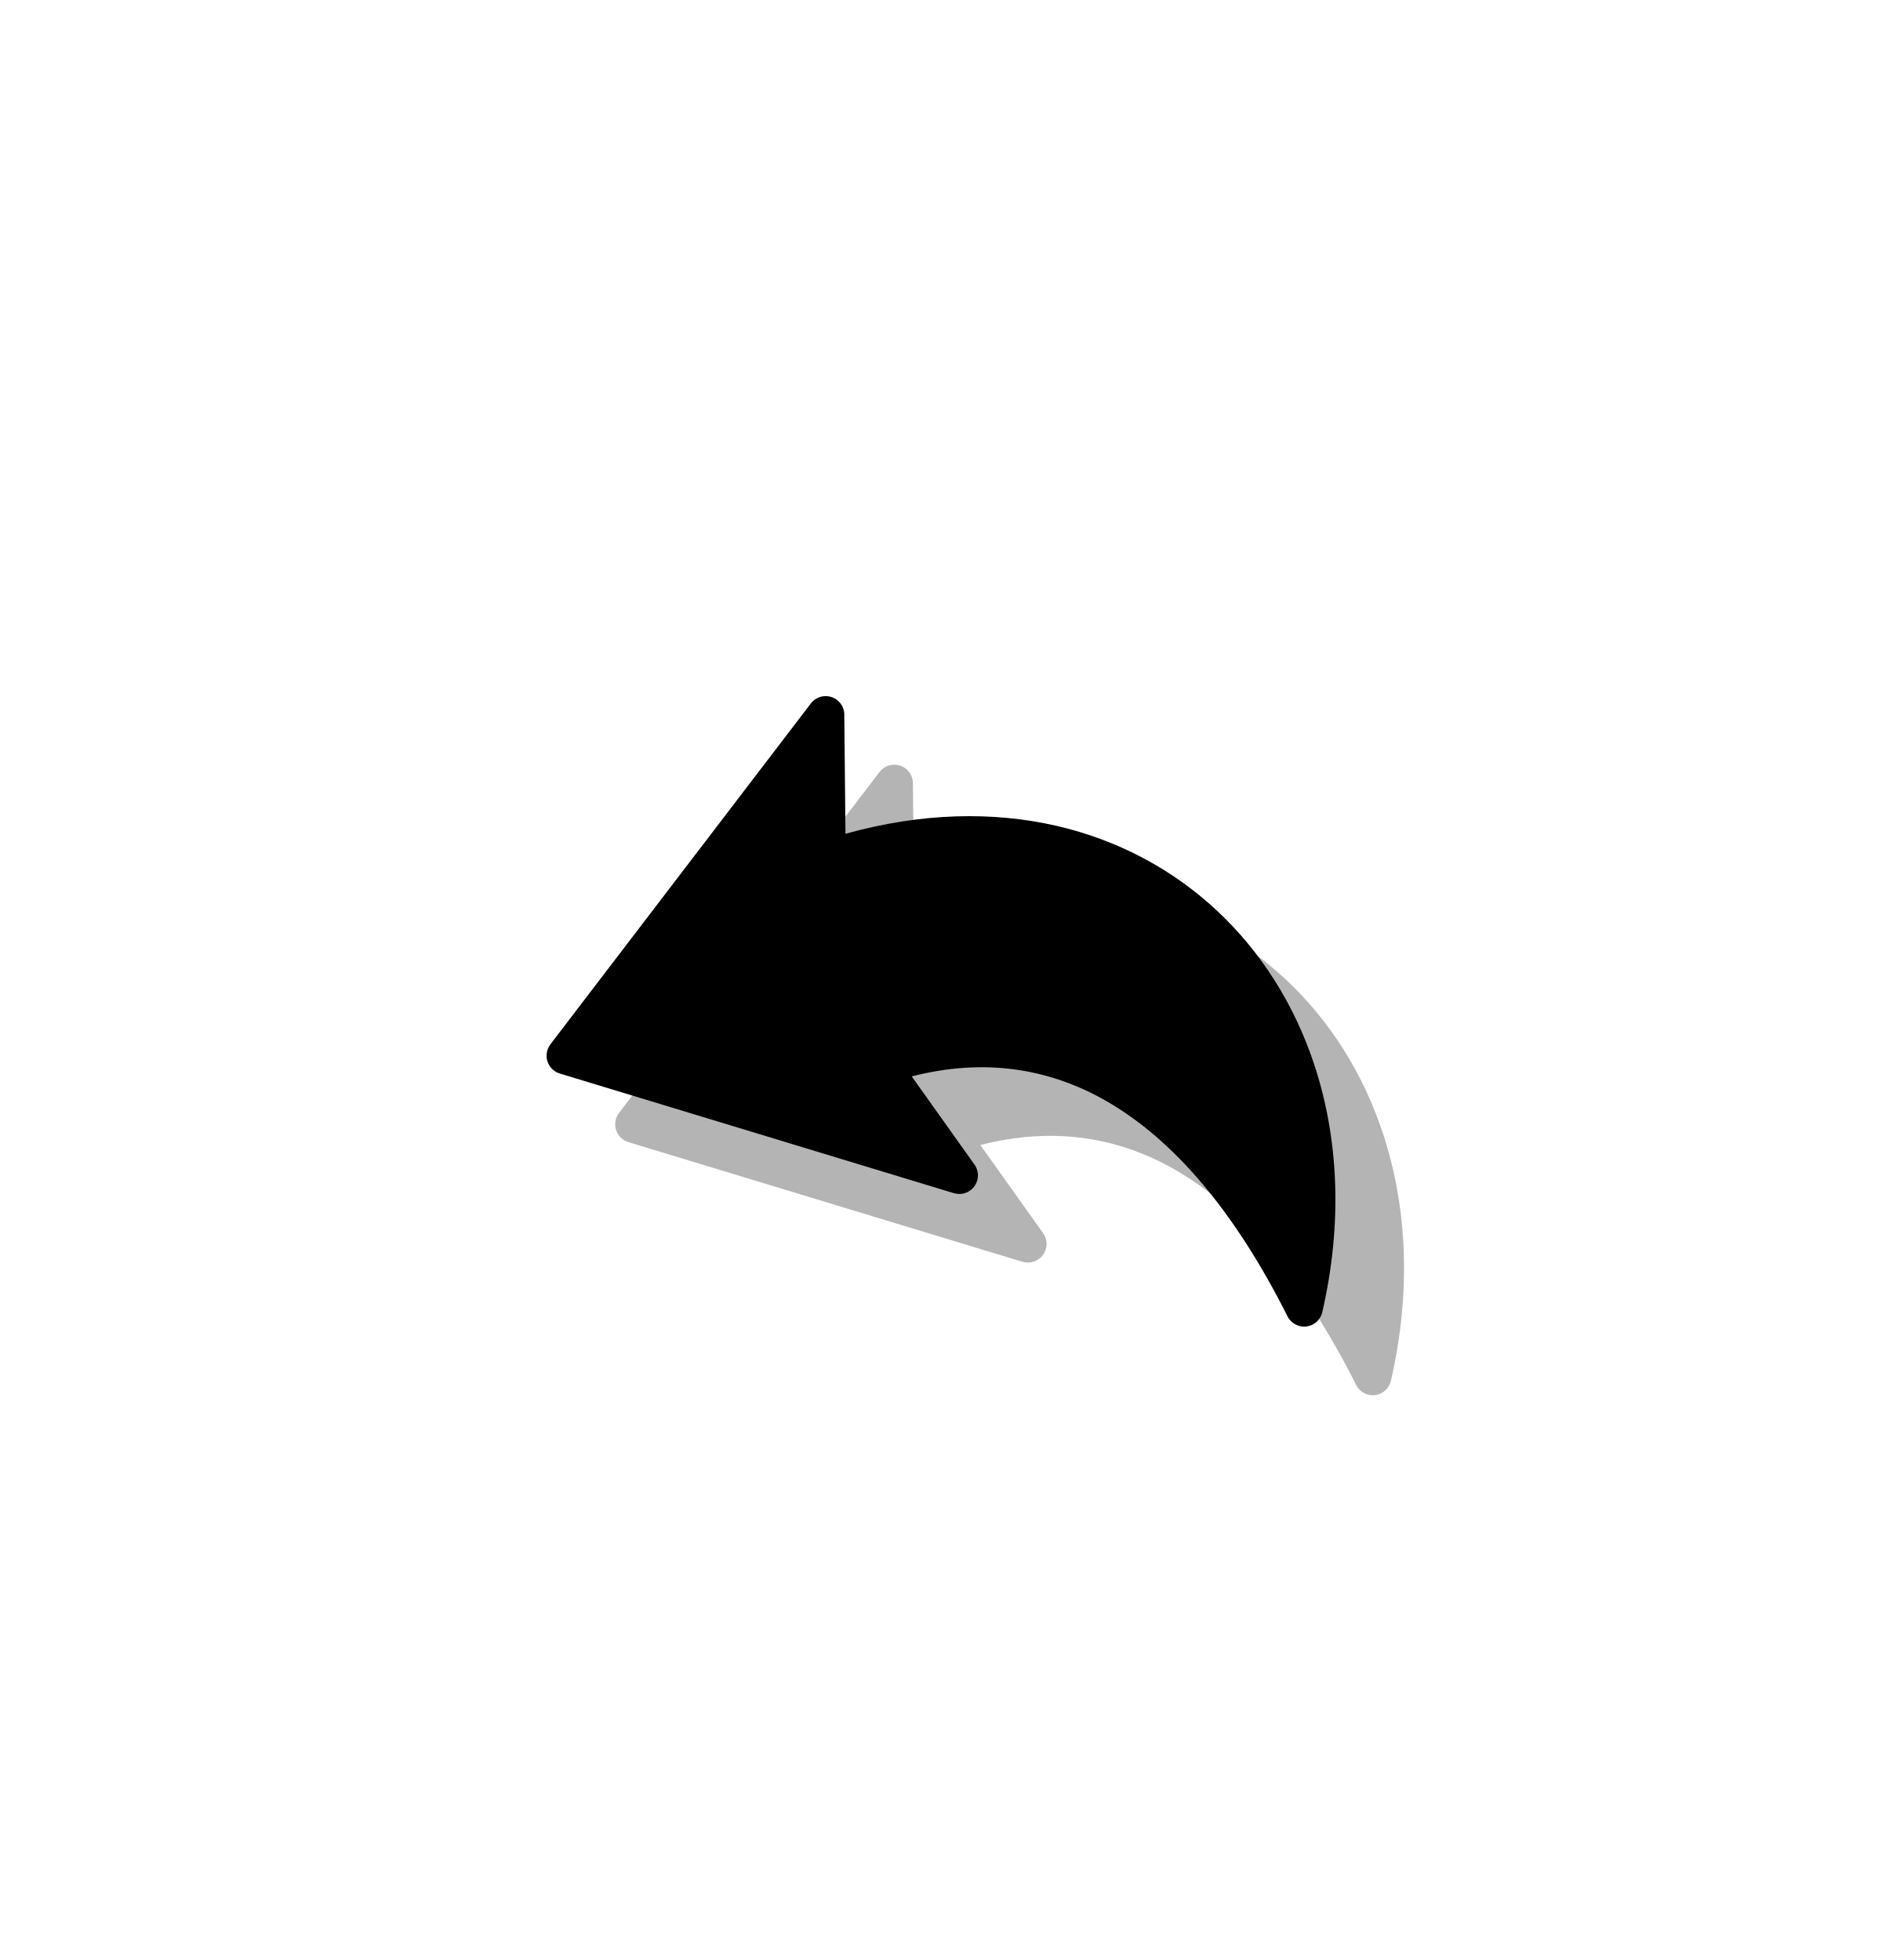
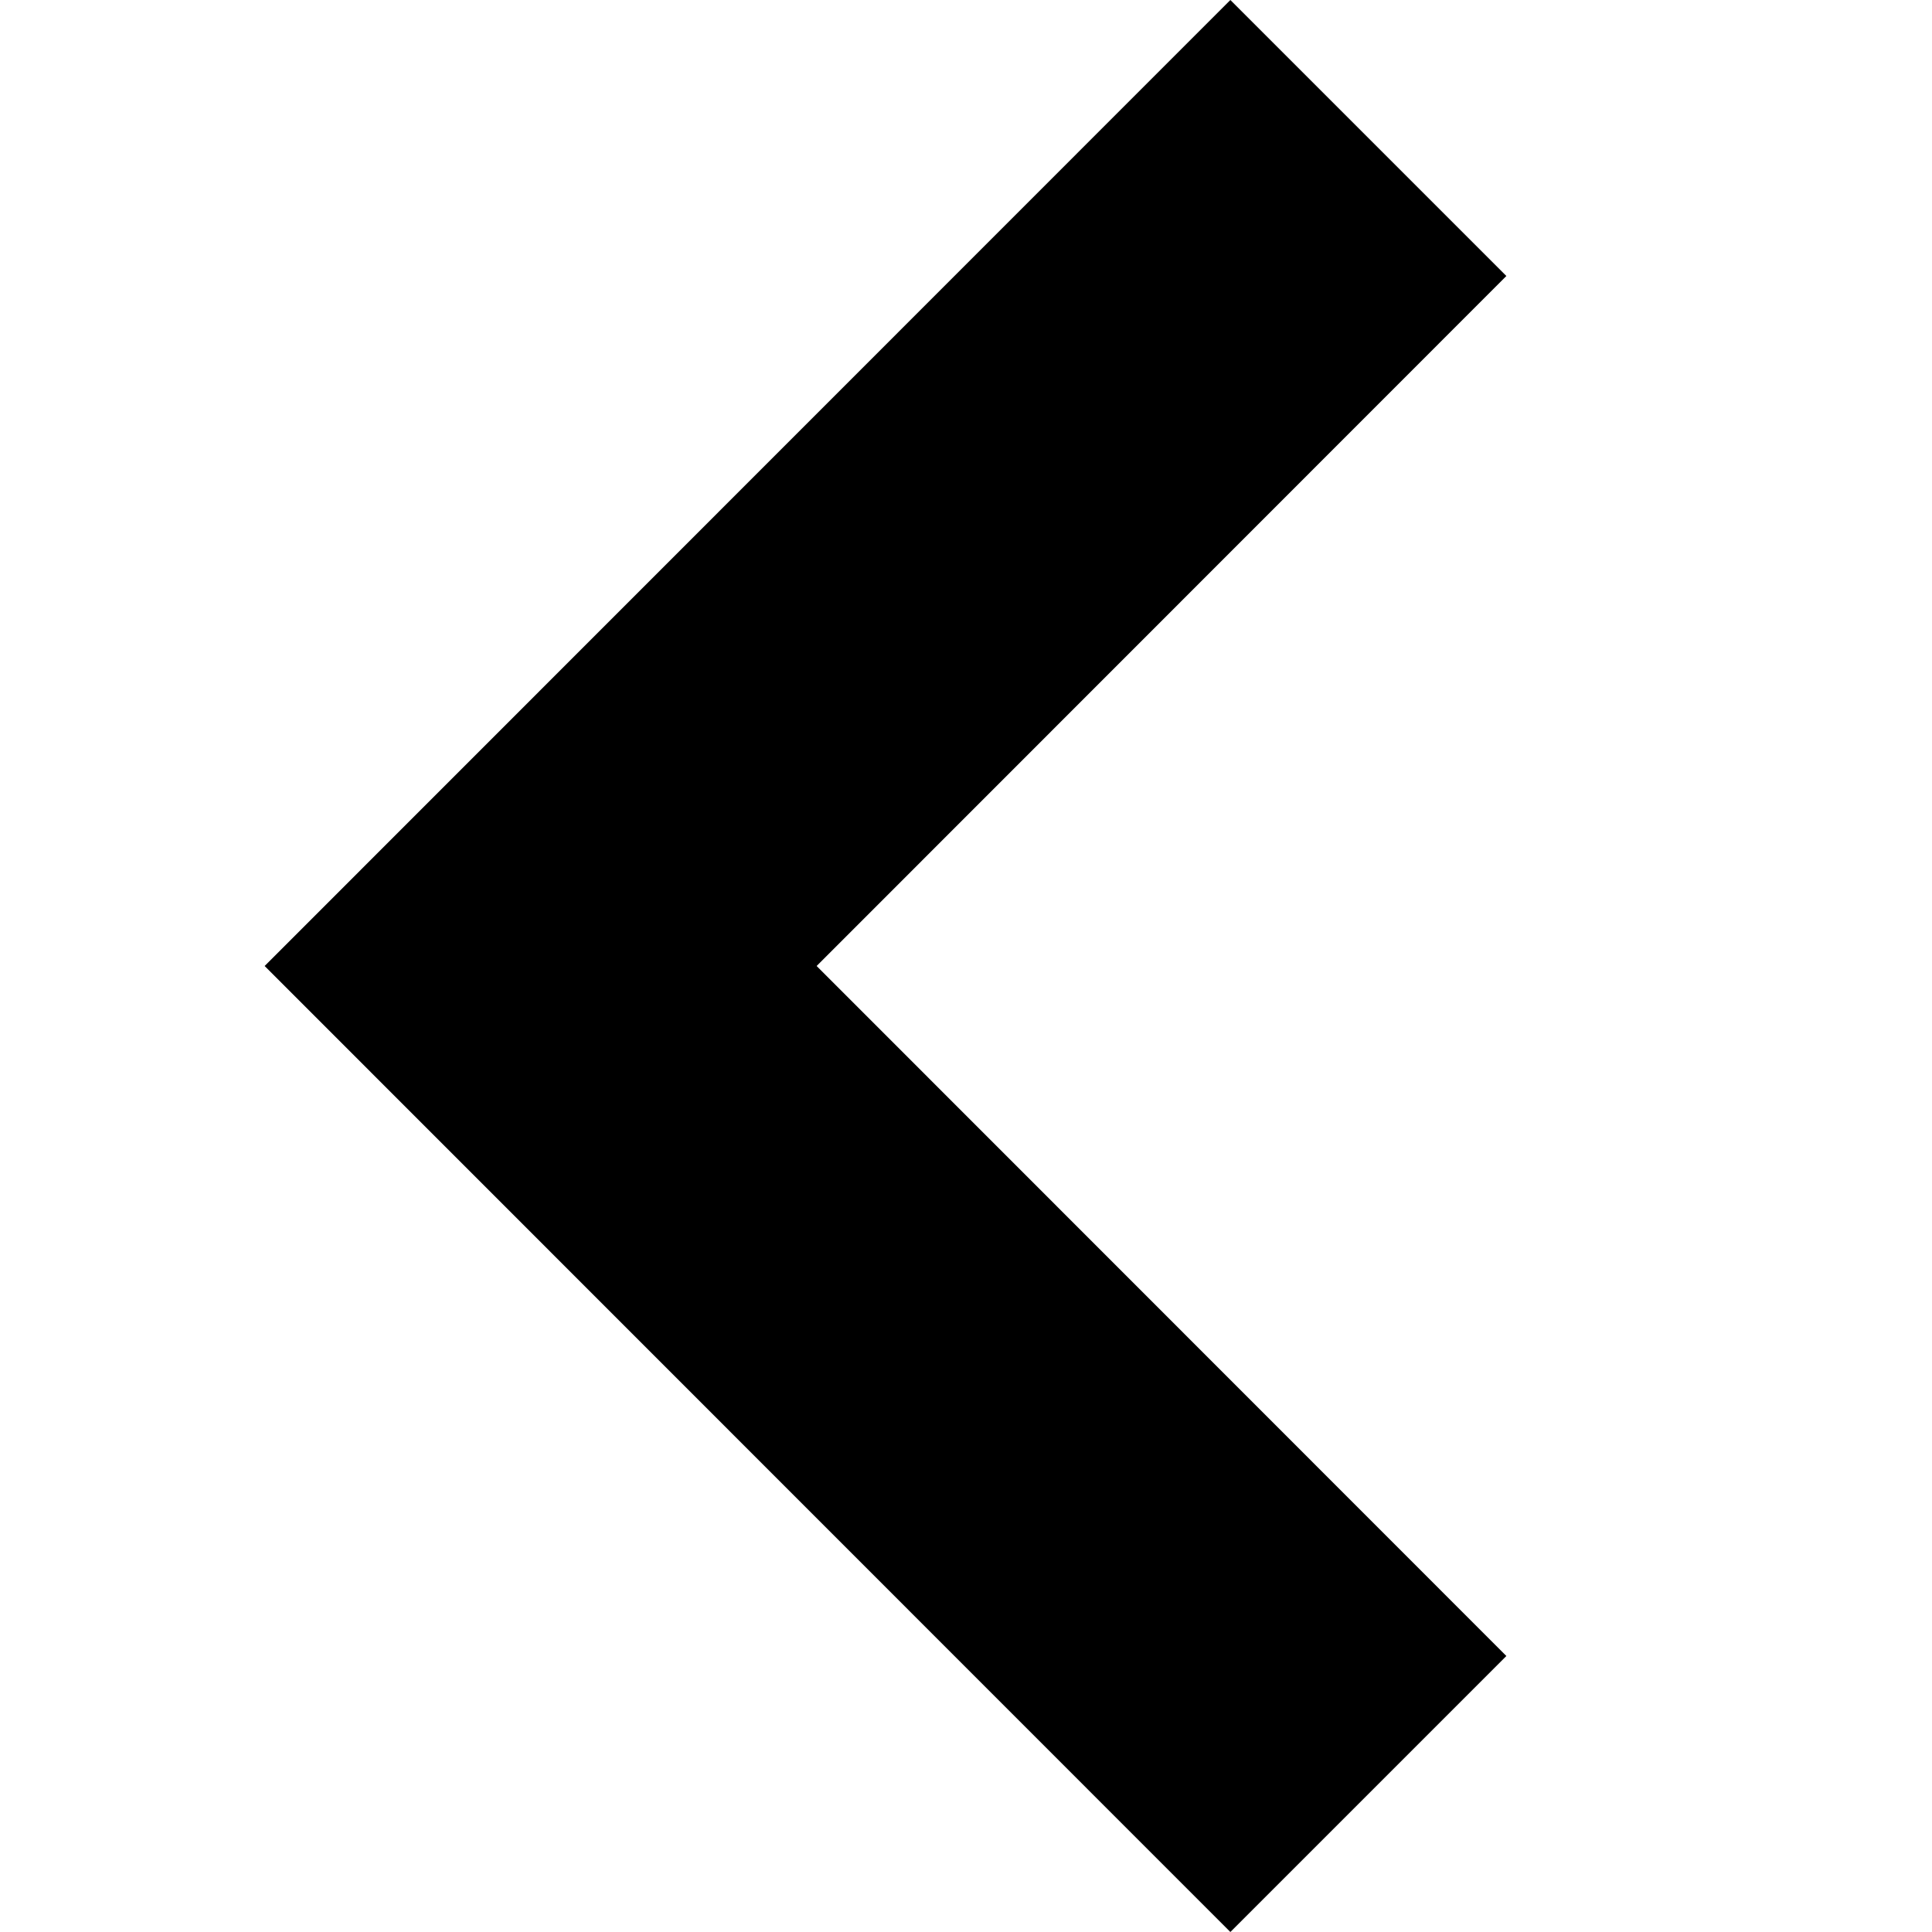
- <svg xmlns="http://www.w3.org/2000/svg" width="100%" height="100%" viewBox="0 0 24 25" version="1.1" xml:space="preserve" style="fill-rule:evenodd;clip-rule:evenodd;stroke-linejoin:round;stroke-miterlimit:2;">
-   <g transform="matrix(1,0,0,1,-2779,-1296)">
-     <g id="home-icon" transform="matrix(0.0166431,0,0,0.0166667,2733.83,1296.9)">
+ <svg xmlns="http://www.w3.org/2000/svg" width="100%" height="100%" viewBox="0 0 24 24" version="1.1" xml:space="preserve" style="fill-rule:evenodd;clip-rule:evenodd;stroke-linejoin:round;stroke-miterlimit:2;">
+   <g transform="matrix(1,0,0,1,-2352,-1345)">
+     <g id="home-icon" transform="matrix(0.0166431,0,0,0.0166667,2306.83,1345)">
      <rect x="2714.03" y="0" width="1442.04" height="1440" style="fill:none;" />
-       <g transform="matrix(5.26535,3.32752,-3.33224,5.25789,3442.83,384.301)">
-         <path d="M17.84,36.691C24.348,29.492 31.668,24.668 39.211,22.007C46.613,19.402 54.231,18.886 61.512,20.265C68.778,21.644 75.703,24.913 81.75,29.882C89.074,35.902 95.094,44.409 98.84,55.058C99.262,56.253 98.637,57.562 97.442,57.98C96.731,58.23 95.981,58.109 95.403,57.722C83.301,50.468 72.2,46.894 62.485,47.324C54.176,47.691 46.825,51.031 40.676,57.558L52.992,62.593C54.16,63.066 54.722,64.402 54.249,65.574C53.972,66.257 53.402,66.73 52.742,66.914L52.742,66.921L3.918,80.401C2.699,80.737 1.437,80.022 1.101,78.804C1.027,78.534 1.003,78.261 1.027,77.995L1.019,77.995L5.664,25.436C5.773,24.174 6.886,23.237 8.148,23.346C8.945,23.417 9.613,23.885 9.968,24.542L17.832,36.698L17.84,36.691Z" style="fill:rgb(180,180,180);fill-rule:nonzero;" />
-       </g>
-       <g transform="matrix(5.26535,3.32752,-3.33224,5.25789,3390.25,331.793)">
-         <path d="M17.84,36.691C24.348,29.492 31.668,24.668 39.211,22.007C46.613,19.402 54.231,18.886 61.512,20.265C68.778,21.644 75.703,24.913 81.75,29.882C89.074,35.902 95.094,44.409 98.84,55.058C99.262,56.253 98.637,57.562 97.442,57.98C96.731,58.23 95.981,58.109 95.403,57.722C83.301,50.468 72.2,46.894 62.485,47.324C54.176,47.691 46.825,51.031 40.676,57.558L52.992,62.593C54.16,63.066 54.722,64.402 54.249,65.574C53.972,66.257 53.402,66.73 52.742,66.914L52.742,66.921L3.918,80.401C2.699,80.737 1.437,80.022 1.101,78.804C1.027,78.534 1.003,78.261 1.027,77.995L1.019,77.995L5.664,25.436C5.773,24.174 6.886,23.237 8.148,23.346C8.945,23.417 9.613,23.885 9.968,24.542L17.832,36.698L17.84,36.691Z" style="fill-rule:nonzero;" />
+       <g transform="matrix(20.8087,0,0,20.7792,2334.53,-318.961)">
+         <path d="M62.37,15.35L27.73,50L62.37,84.65L72.27,74.75L47.53,50L72.27,25.25L62.37,15.35Z" style="fill-rule:nonzero;" />
      </g>
    </g>
  </g>
</svg>
